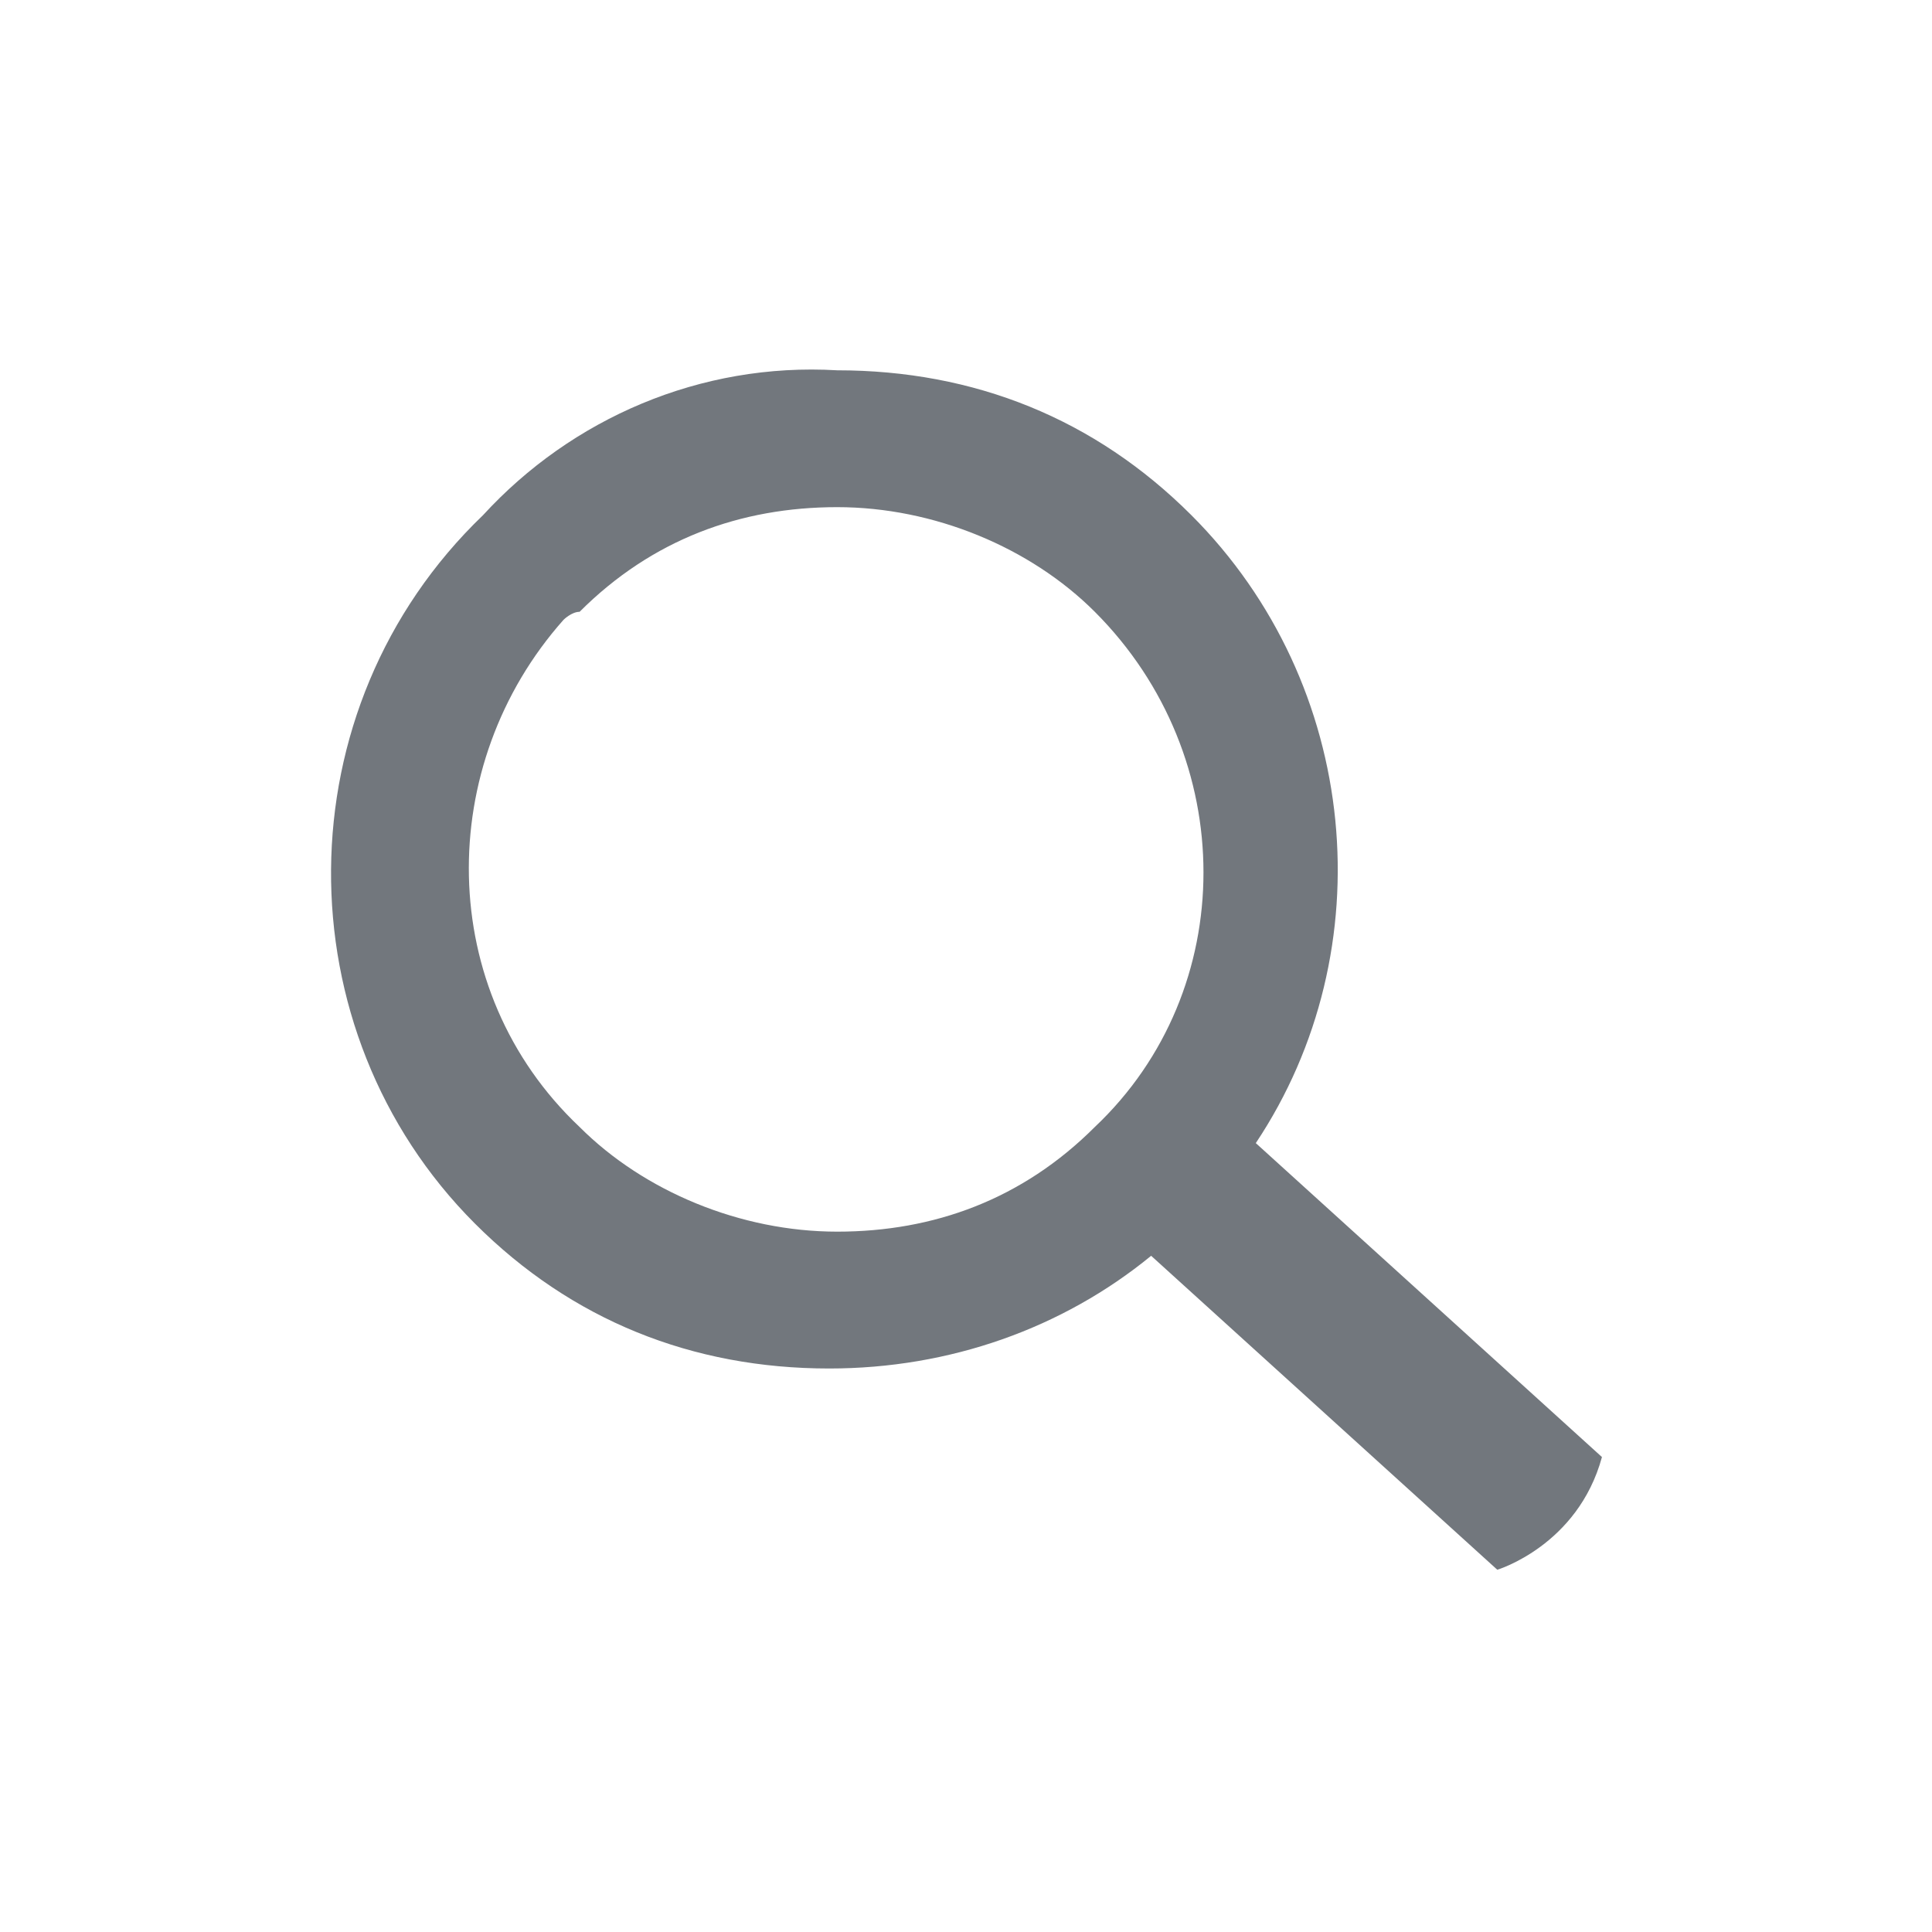
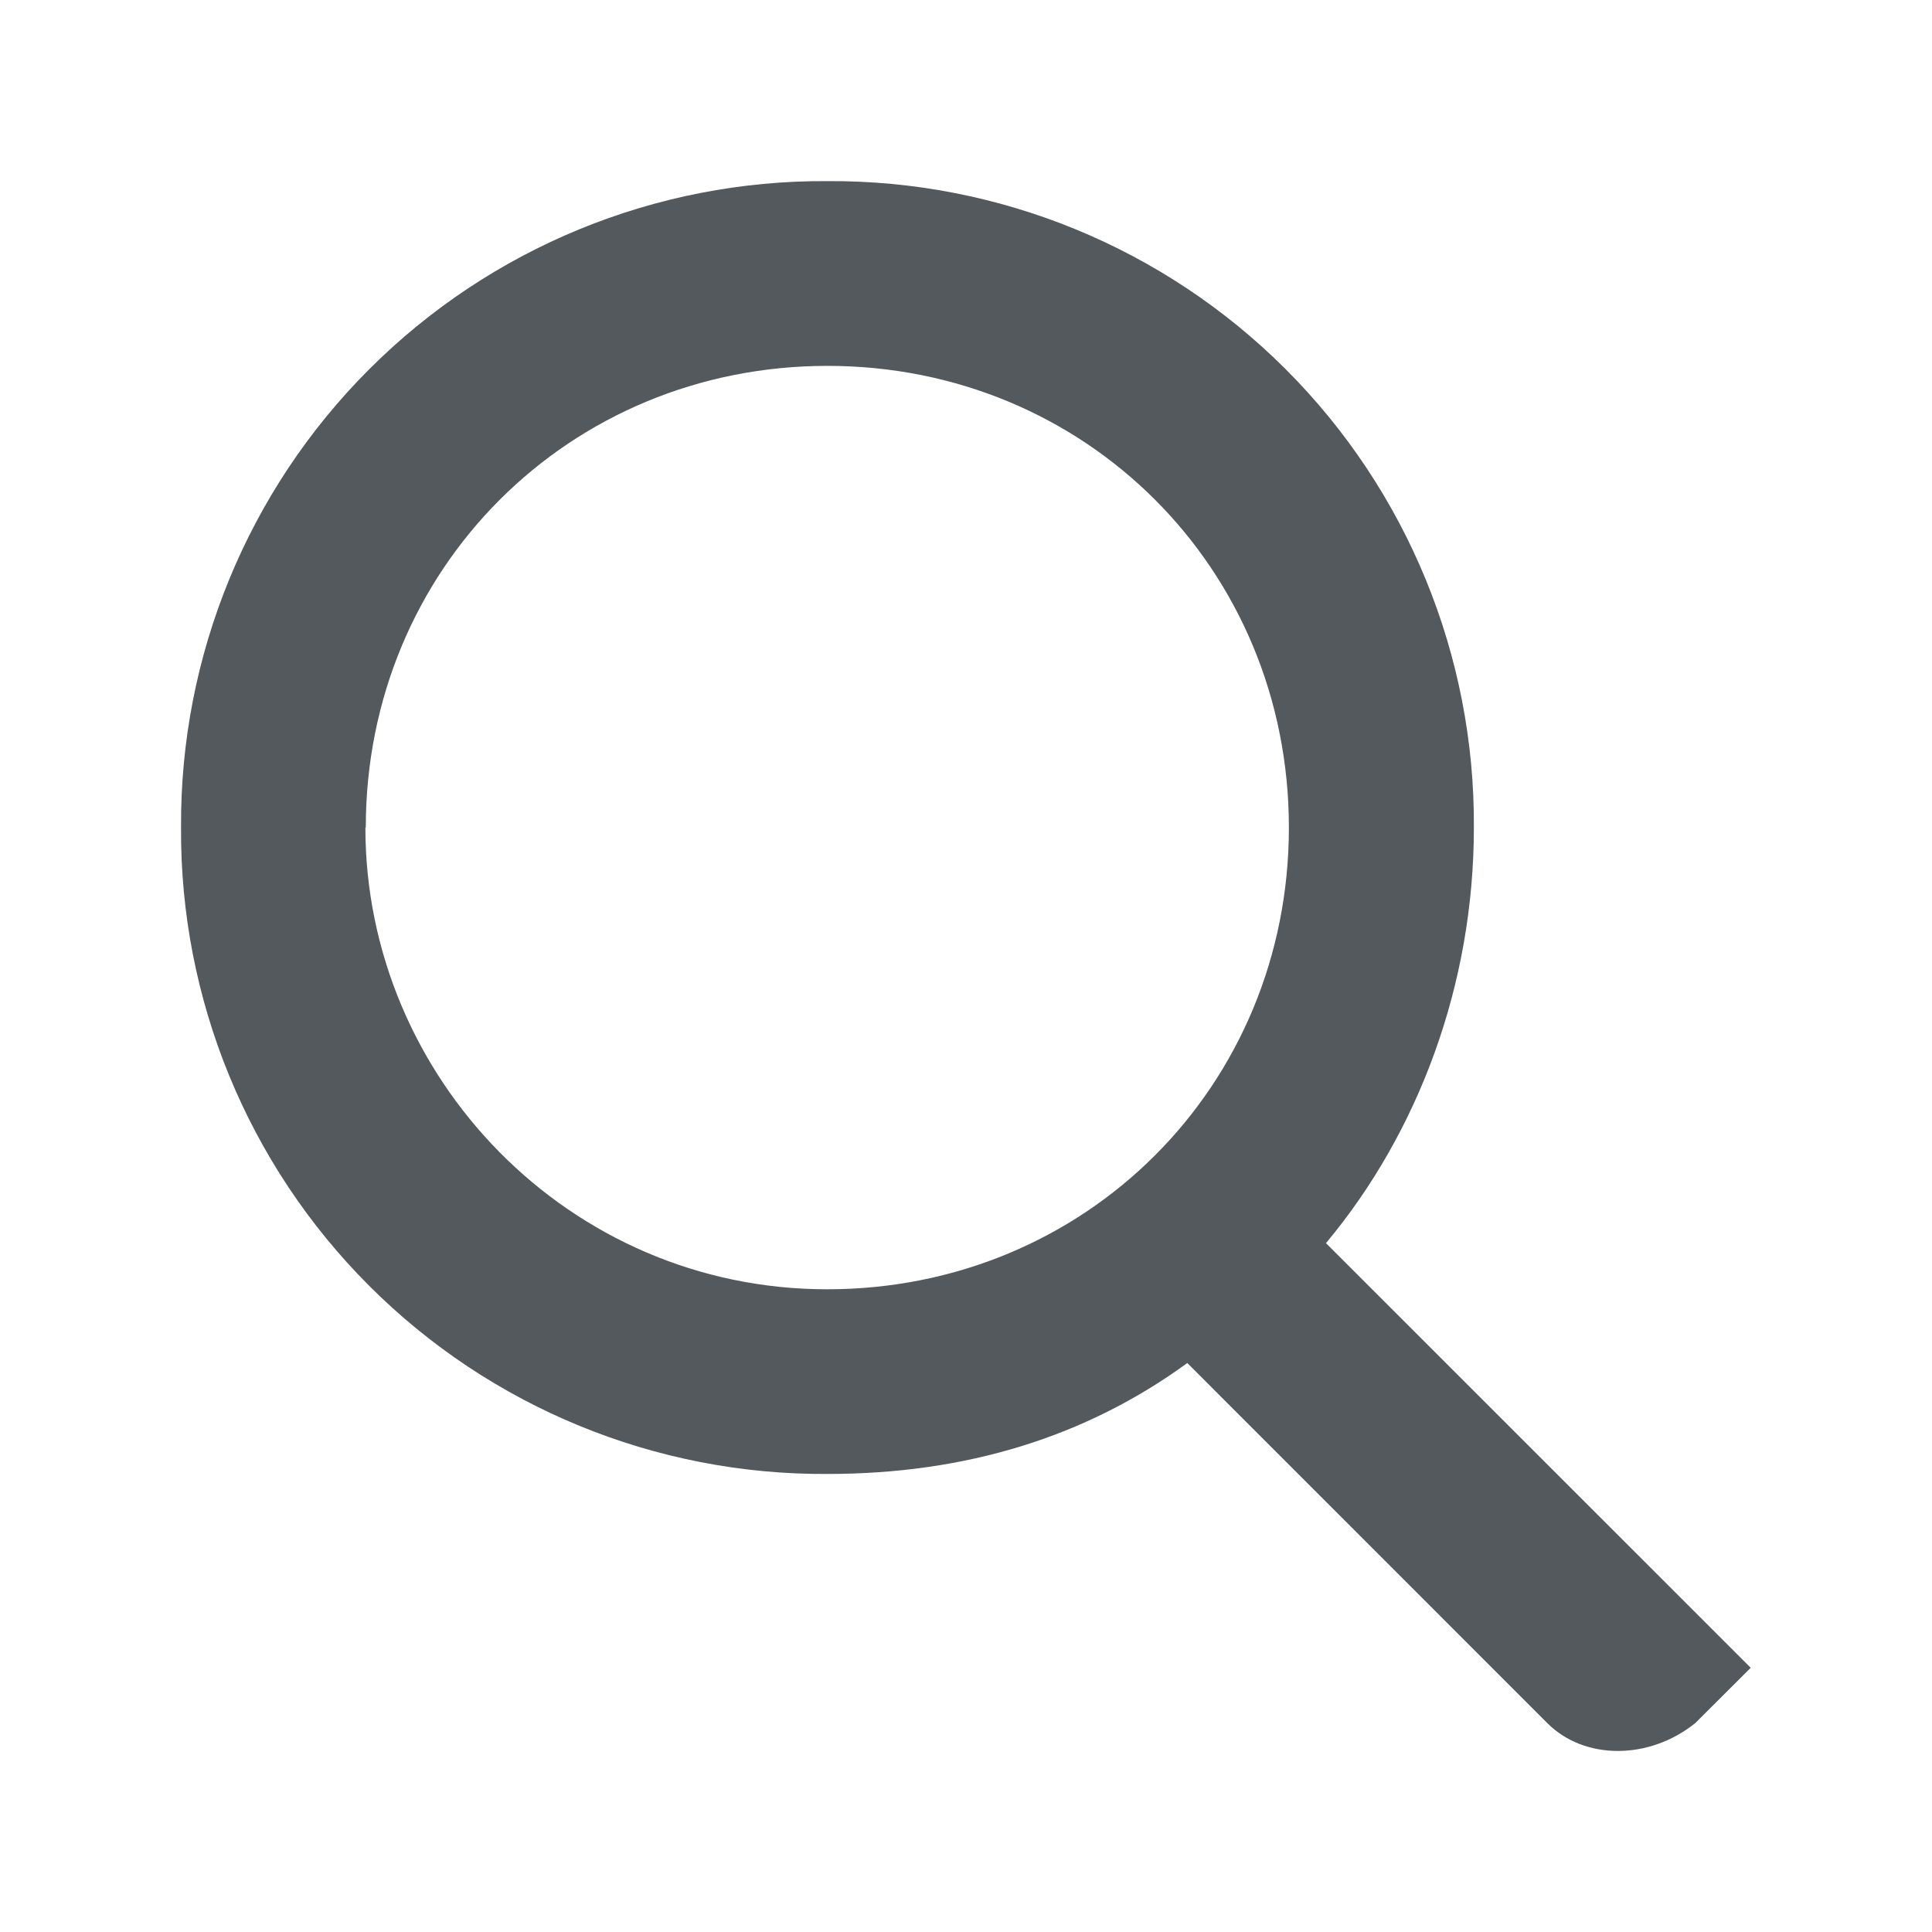
<svg xmlns="http://www.w3.org/2000/svg" width="24" height="24" viewBox="0 0 24 24">
-   <path fill="#72777d" d="M5.9 15.2c1.2 1.2 2.7 1.8 4.4 1.8 1.5 0 2.9-.5 4-1.4l4.3 3.9s1-.3 1.3-1.4l-4.3-3.9c1.6-2.4 1.3-5.7-.8-7.8-1.2-1.2-2.7-1.8-4.4-1.8-1.7-.1-3.3.6-4.4 1.8-2.5 2.4-2.5 6.4-.1 8.8zM7 7.7s.1-.1.2-.1c.9-.9 2-1.3 3.2-1.3 1.2 0 2.4.5 3.2 1.3 1.8 1.8 1.8 4.7 0 6.4-.9.9-2 1.3-3.2 1.3-1.2 0-2.4-.5-3.2-1.3-1.8-1.7-1.8-4.5-.2-6.3z" />
+   <path fill="#54595d" fill-rule="evenodd" d="M16.474 15.44c1.147-1.375 1.835-3.21 1.835-5.16a7.98 7.98 0 0 0-8.03-8.03 7.98 7.98 0 0 0-8.03 8.03 7.98 7.98 0 0 0 8.03 8.03c1.72 0 3.21-.46 4.47-1.378l4.473 4.474c.46.46 1.262.46 1.836 0l.69-.688-5.278-5.277zm-11.93-5.16c0-3.21 2.524-5.735 5.735-5.735 3.21 0 5.732 2.524 5.732 5.735 0 3.212-2.524 5.736-5.736 5.736-3.212 0-5.736-2.638-5.736-5.736z" />
</svg>
